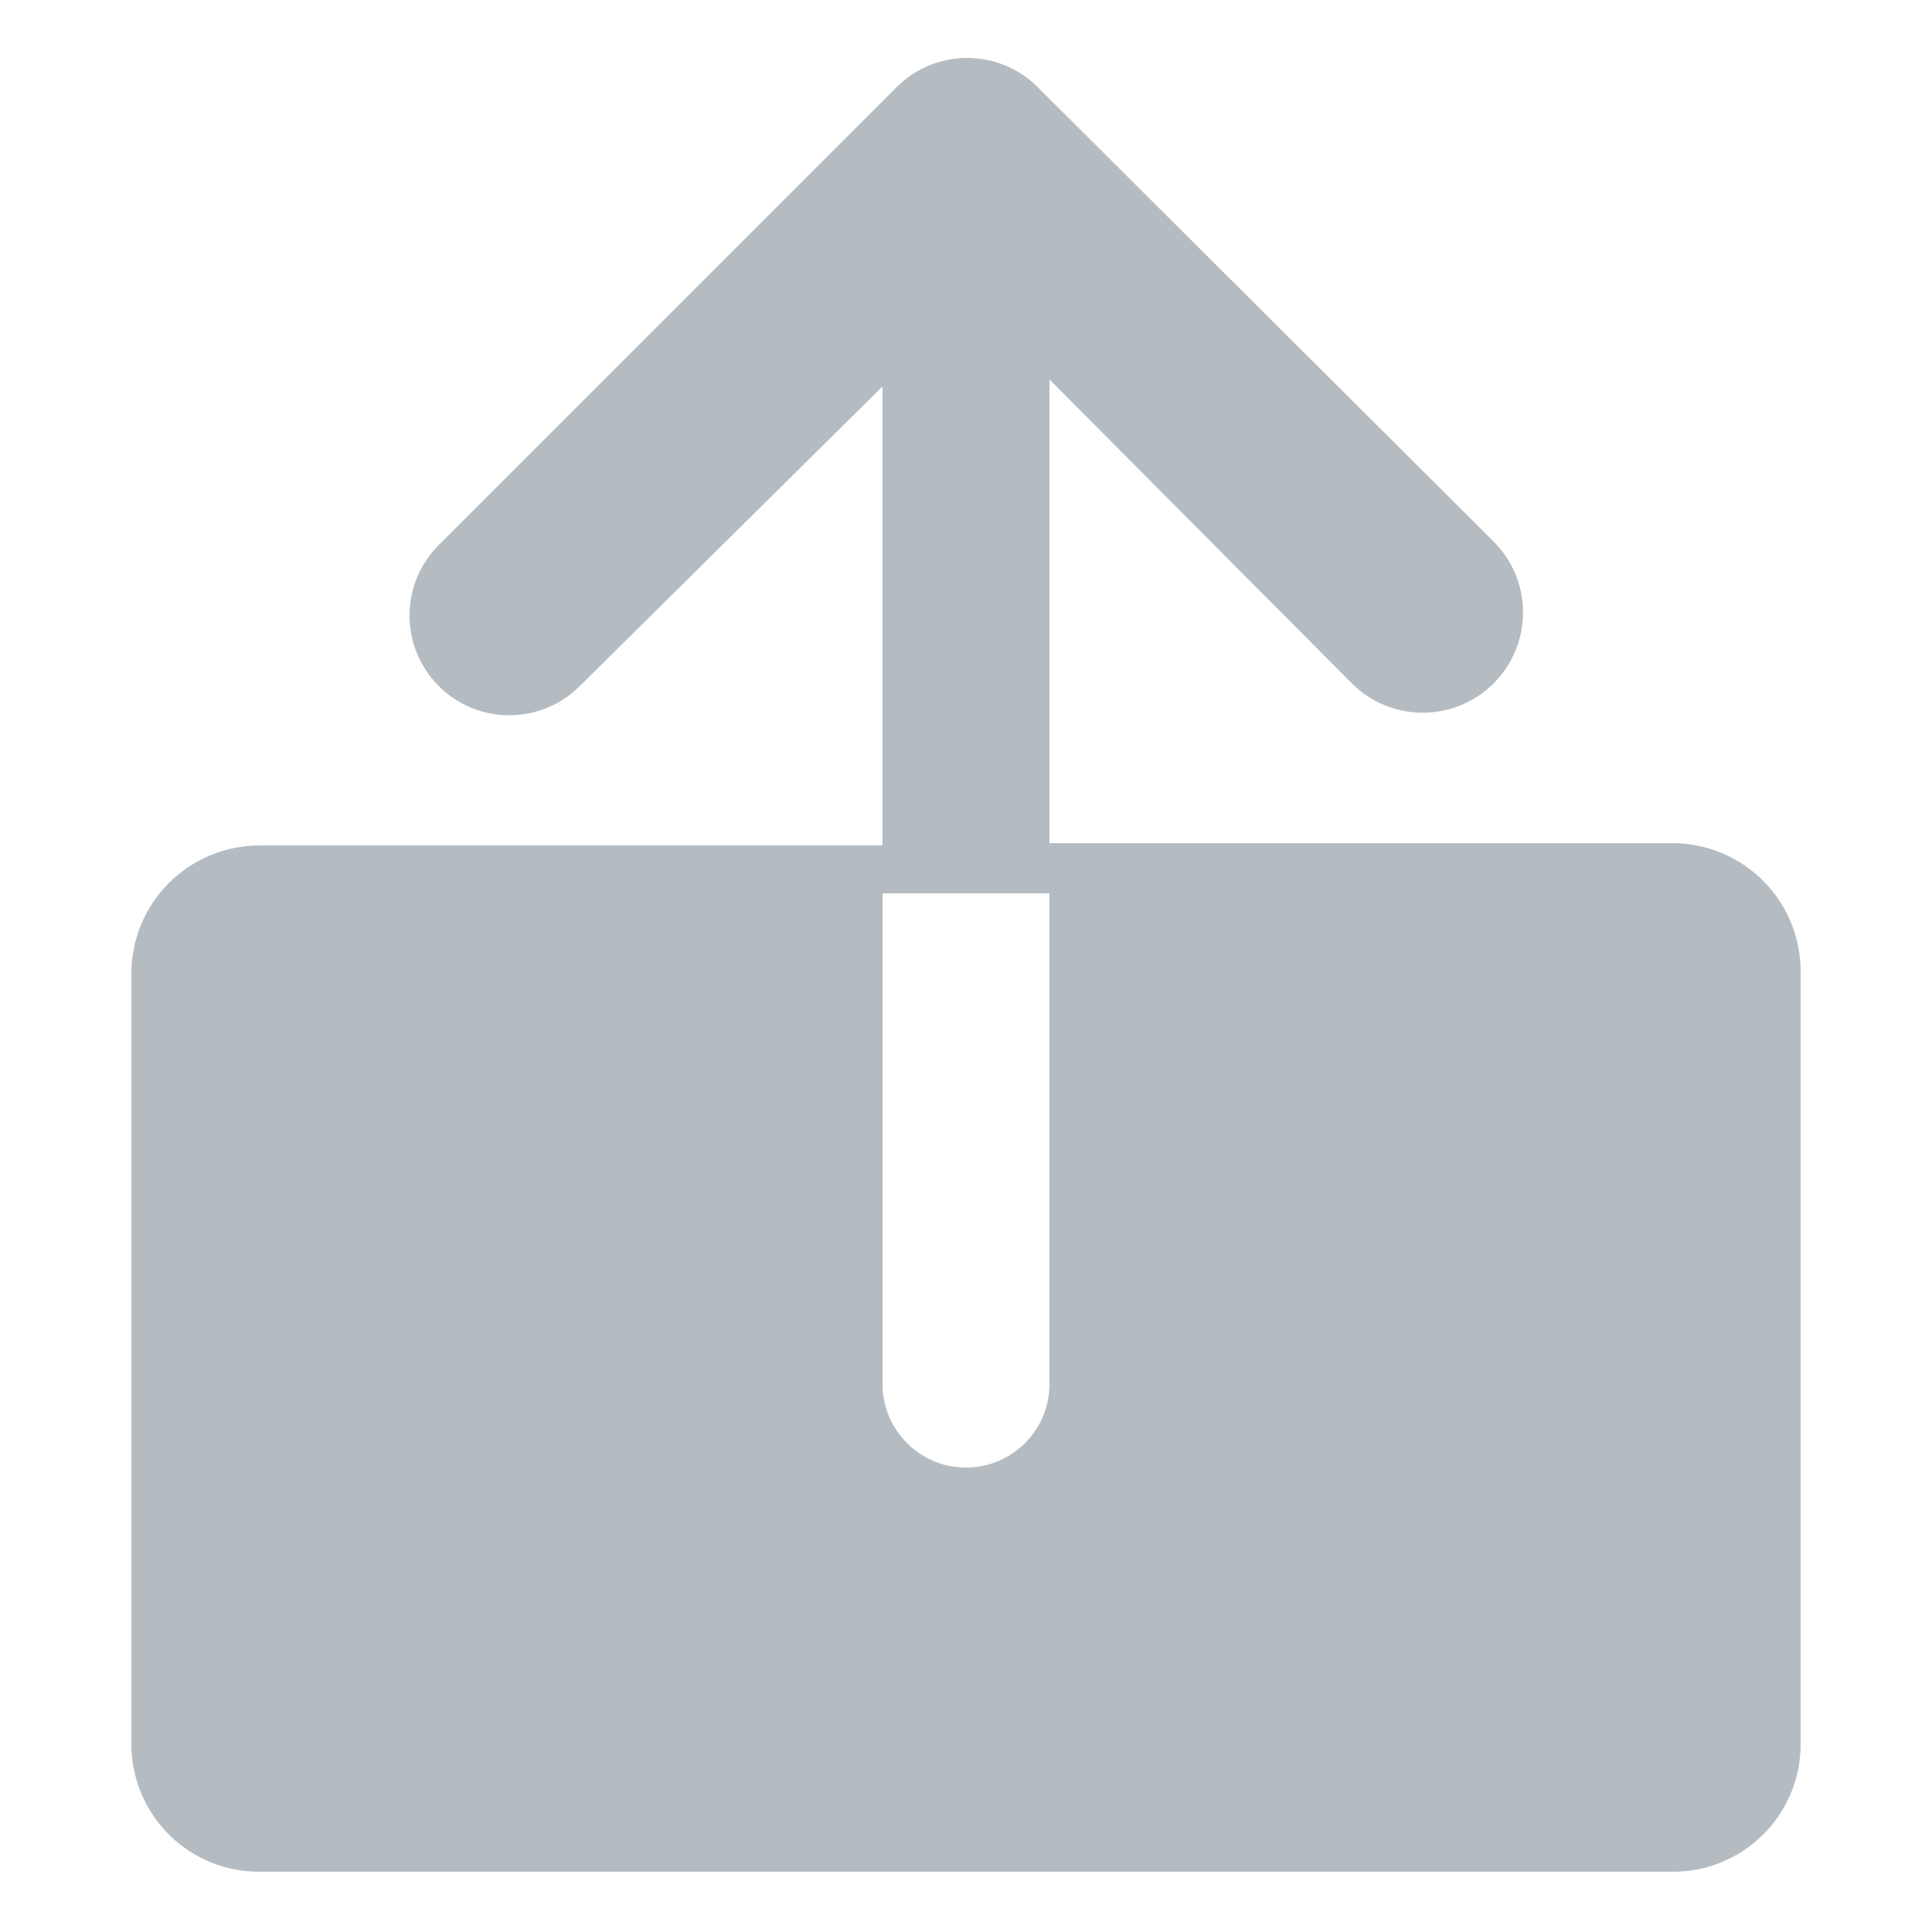
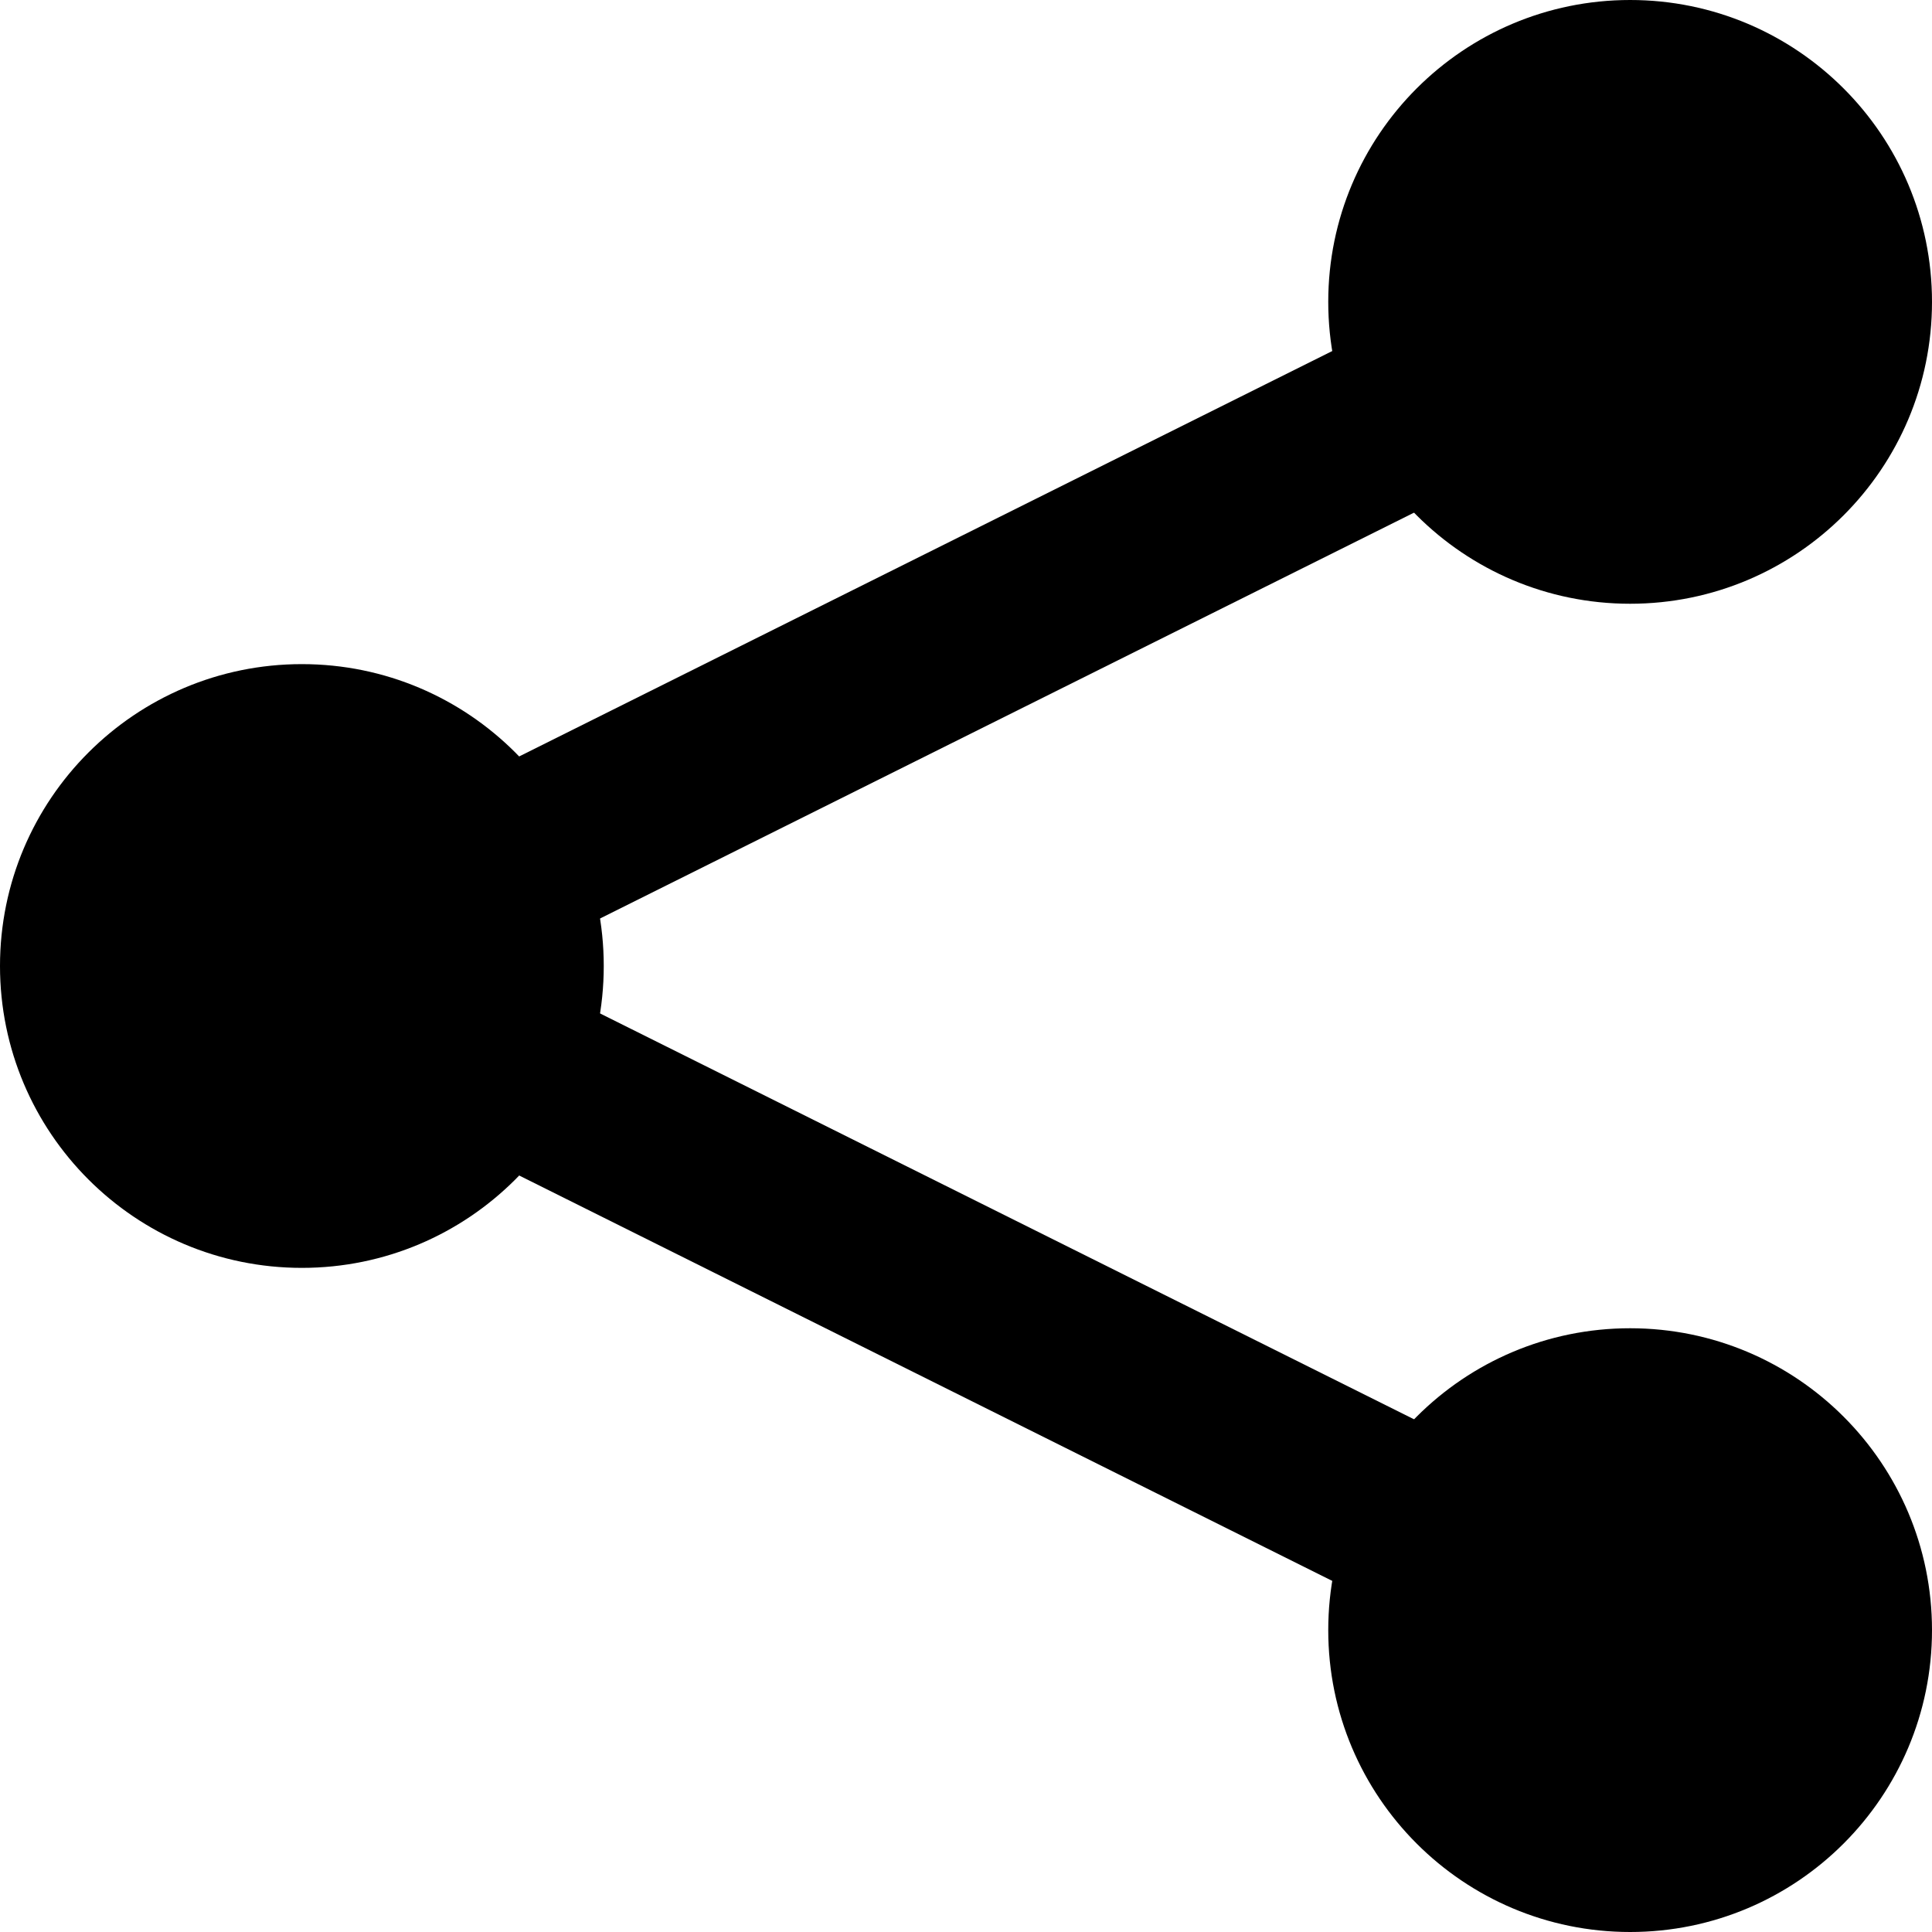
- <svg xmlns="http://www.w3.org/2000/svg" id="Layer_1" data-name="Layer 1" viewBox="0 0 25 25">
-   <defs>
-     <style>.cls-1{fill:#b4bcc2;}</style>
-   </defs>
-   <path class="cls-1" d="M21.64,10.91H13.58v-6L17.5,8.85A1.29,1.29,0,1,0,19.32,7L13.43,1.13a1.29,1.29,0,0,0-1.83,0L5.68,7.05A1.29,1.29,0,1,0,7.5,8.88L11.42,5v5.94H3.36A1.66,1.66,0,0,0,1.7,12.57v10a1.65,1.65,0,0,0,1.66,1.65H21.64A1.65,1.65,0,0,0,23.3,22.6v-10A1.66,1.66,0,0,0,21.64,10.91Zm-8.06,7a1.08,1.08,0,1,1-2.16,0V11.56h2.16Z" />
+ <svg xmlns="http://www.w3.org/2000/svg" version="1.1" id="Layer_1" x="0px" y="0px" viewBox="0 0 512 512" style="enable-background:new 0 0 512 512;" xml:space="preserve">
+   <circle cx="432" cy="80" r="80" />
+   <circle cx="432" cy="432" r="80" />
+   <circle cx="80" cy="256" r="80" />
+   <rect x="59.33" y="319.8" transform="matrix(0.8949 0.4462 -0.4462 0.8949 180.3101 -78.1495)" width="393.55" height="48" />
+   <rect x="59.33" y="144.2" transform="matrix(0.8949 -0.4462 0.4462 0.8949 -48.1432 131.9431)" width="393.55" height="48" />
</svg>
